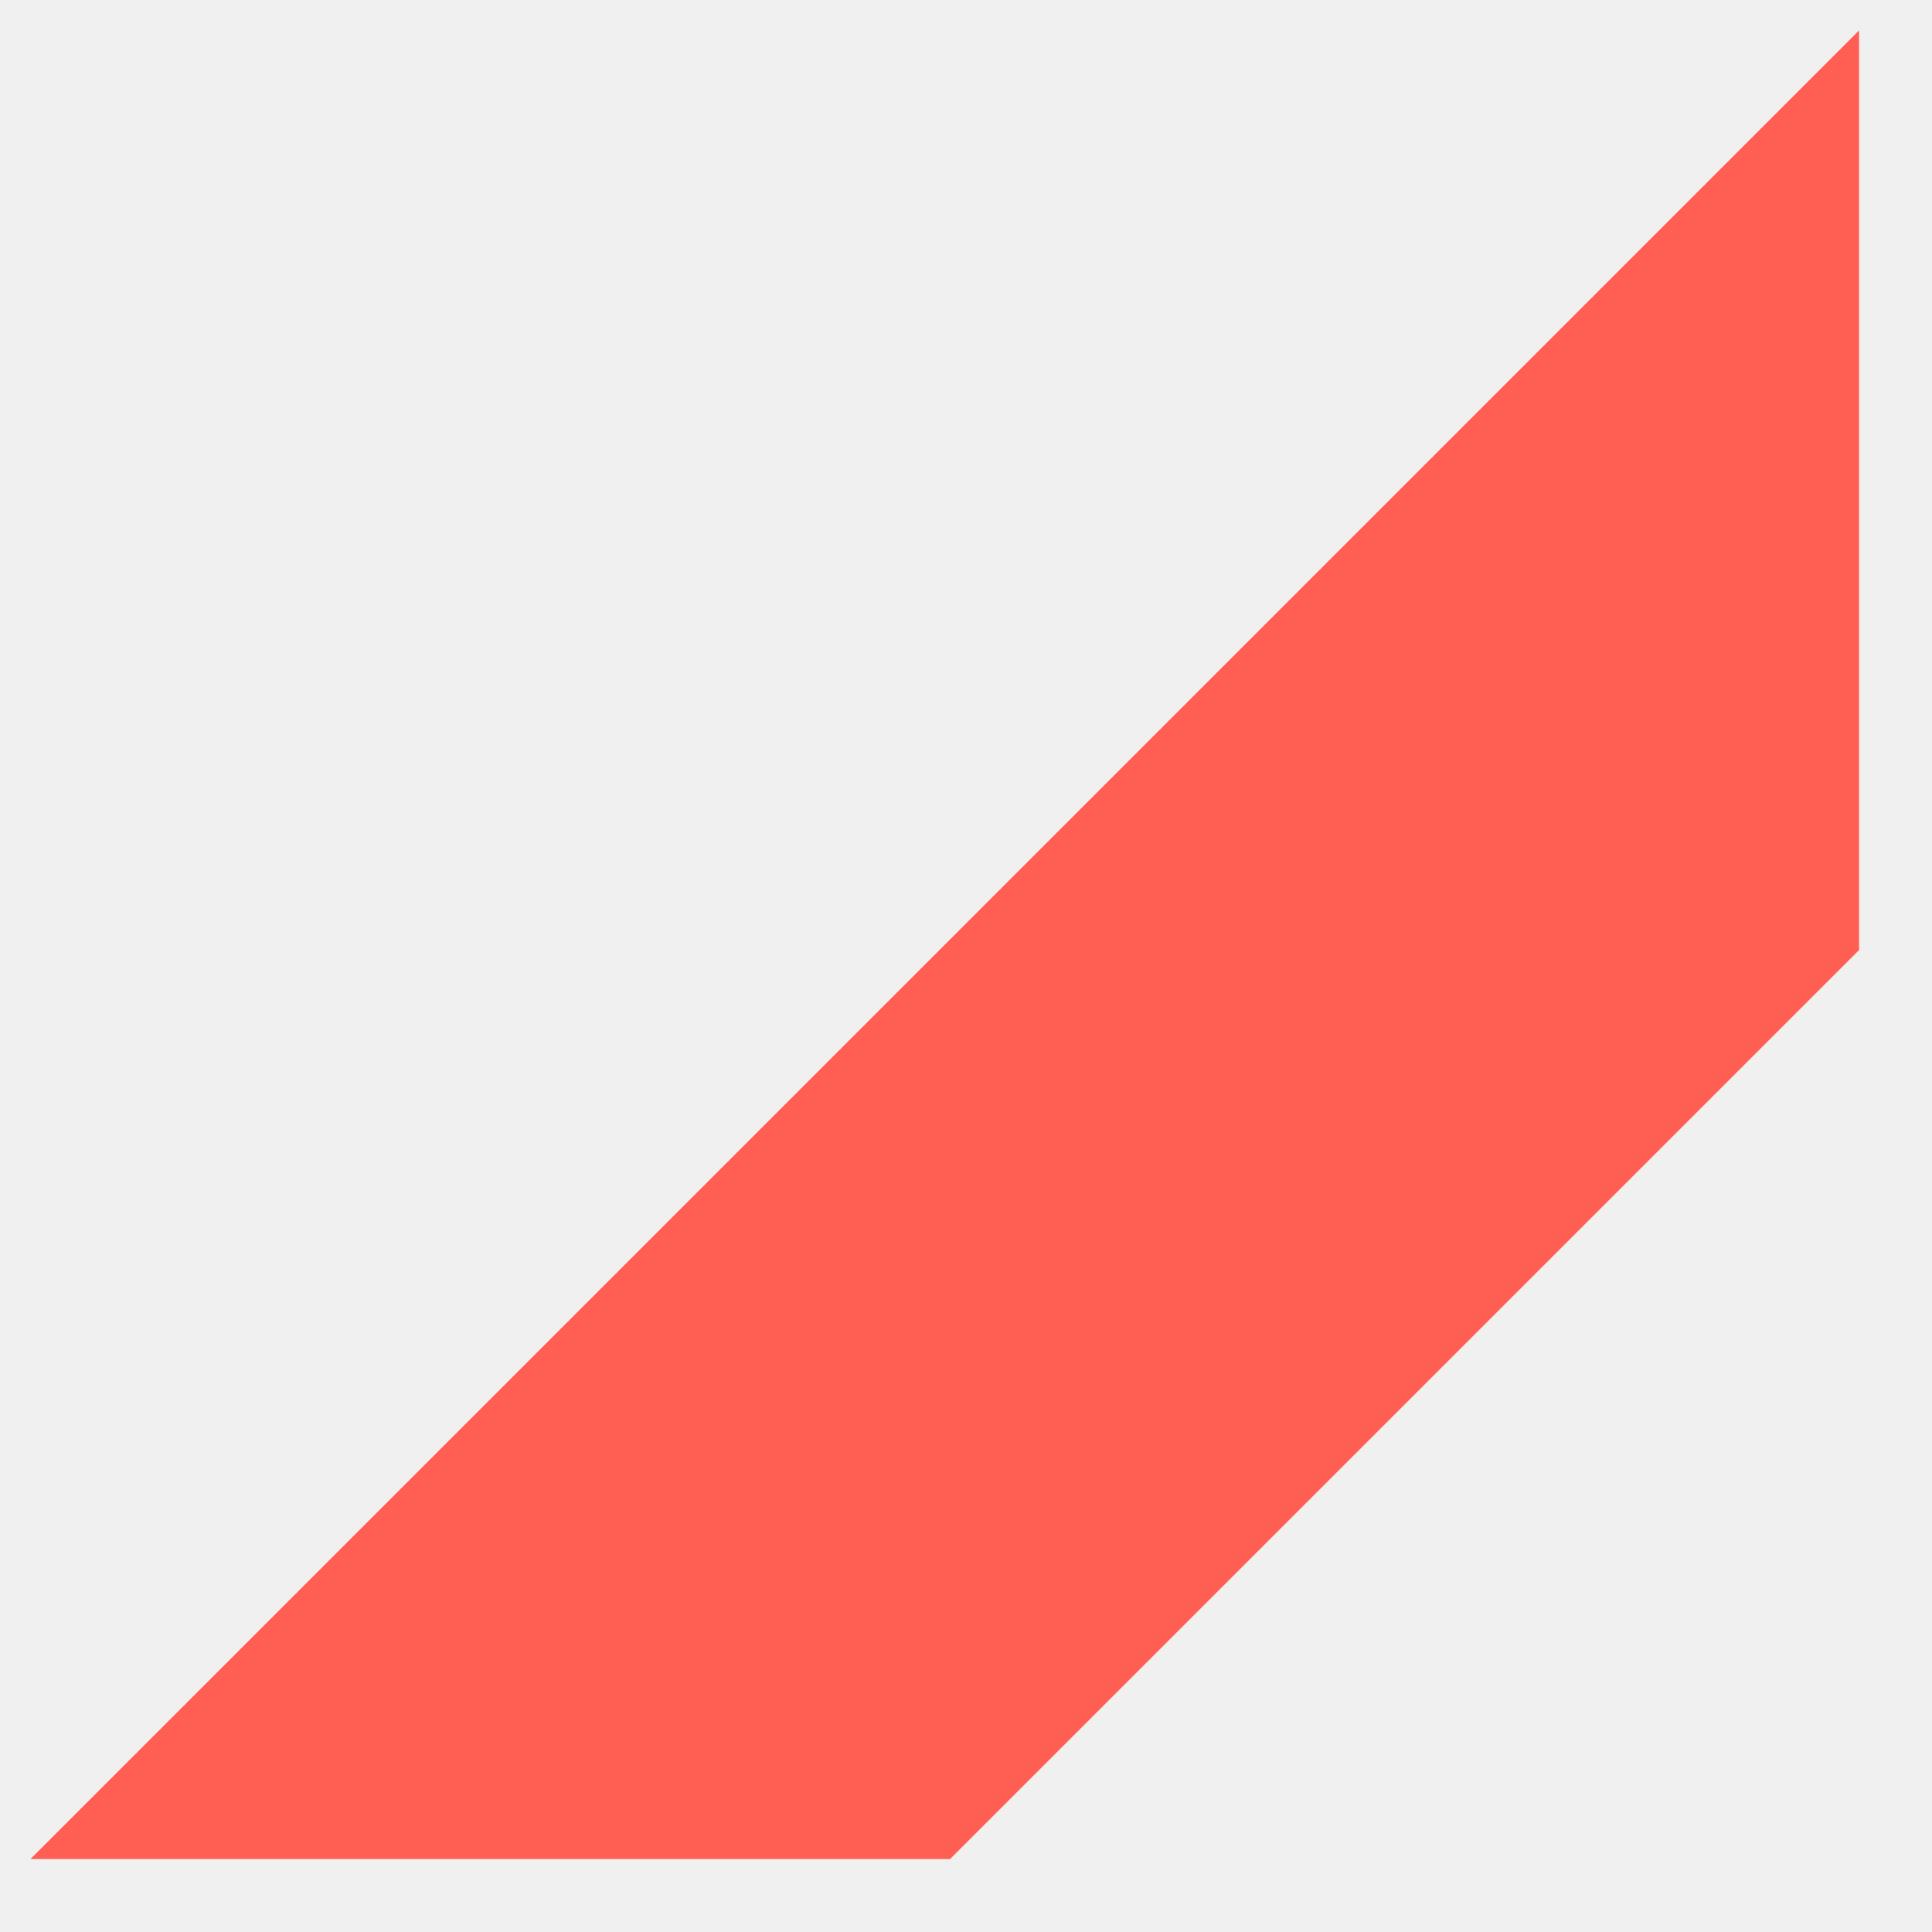
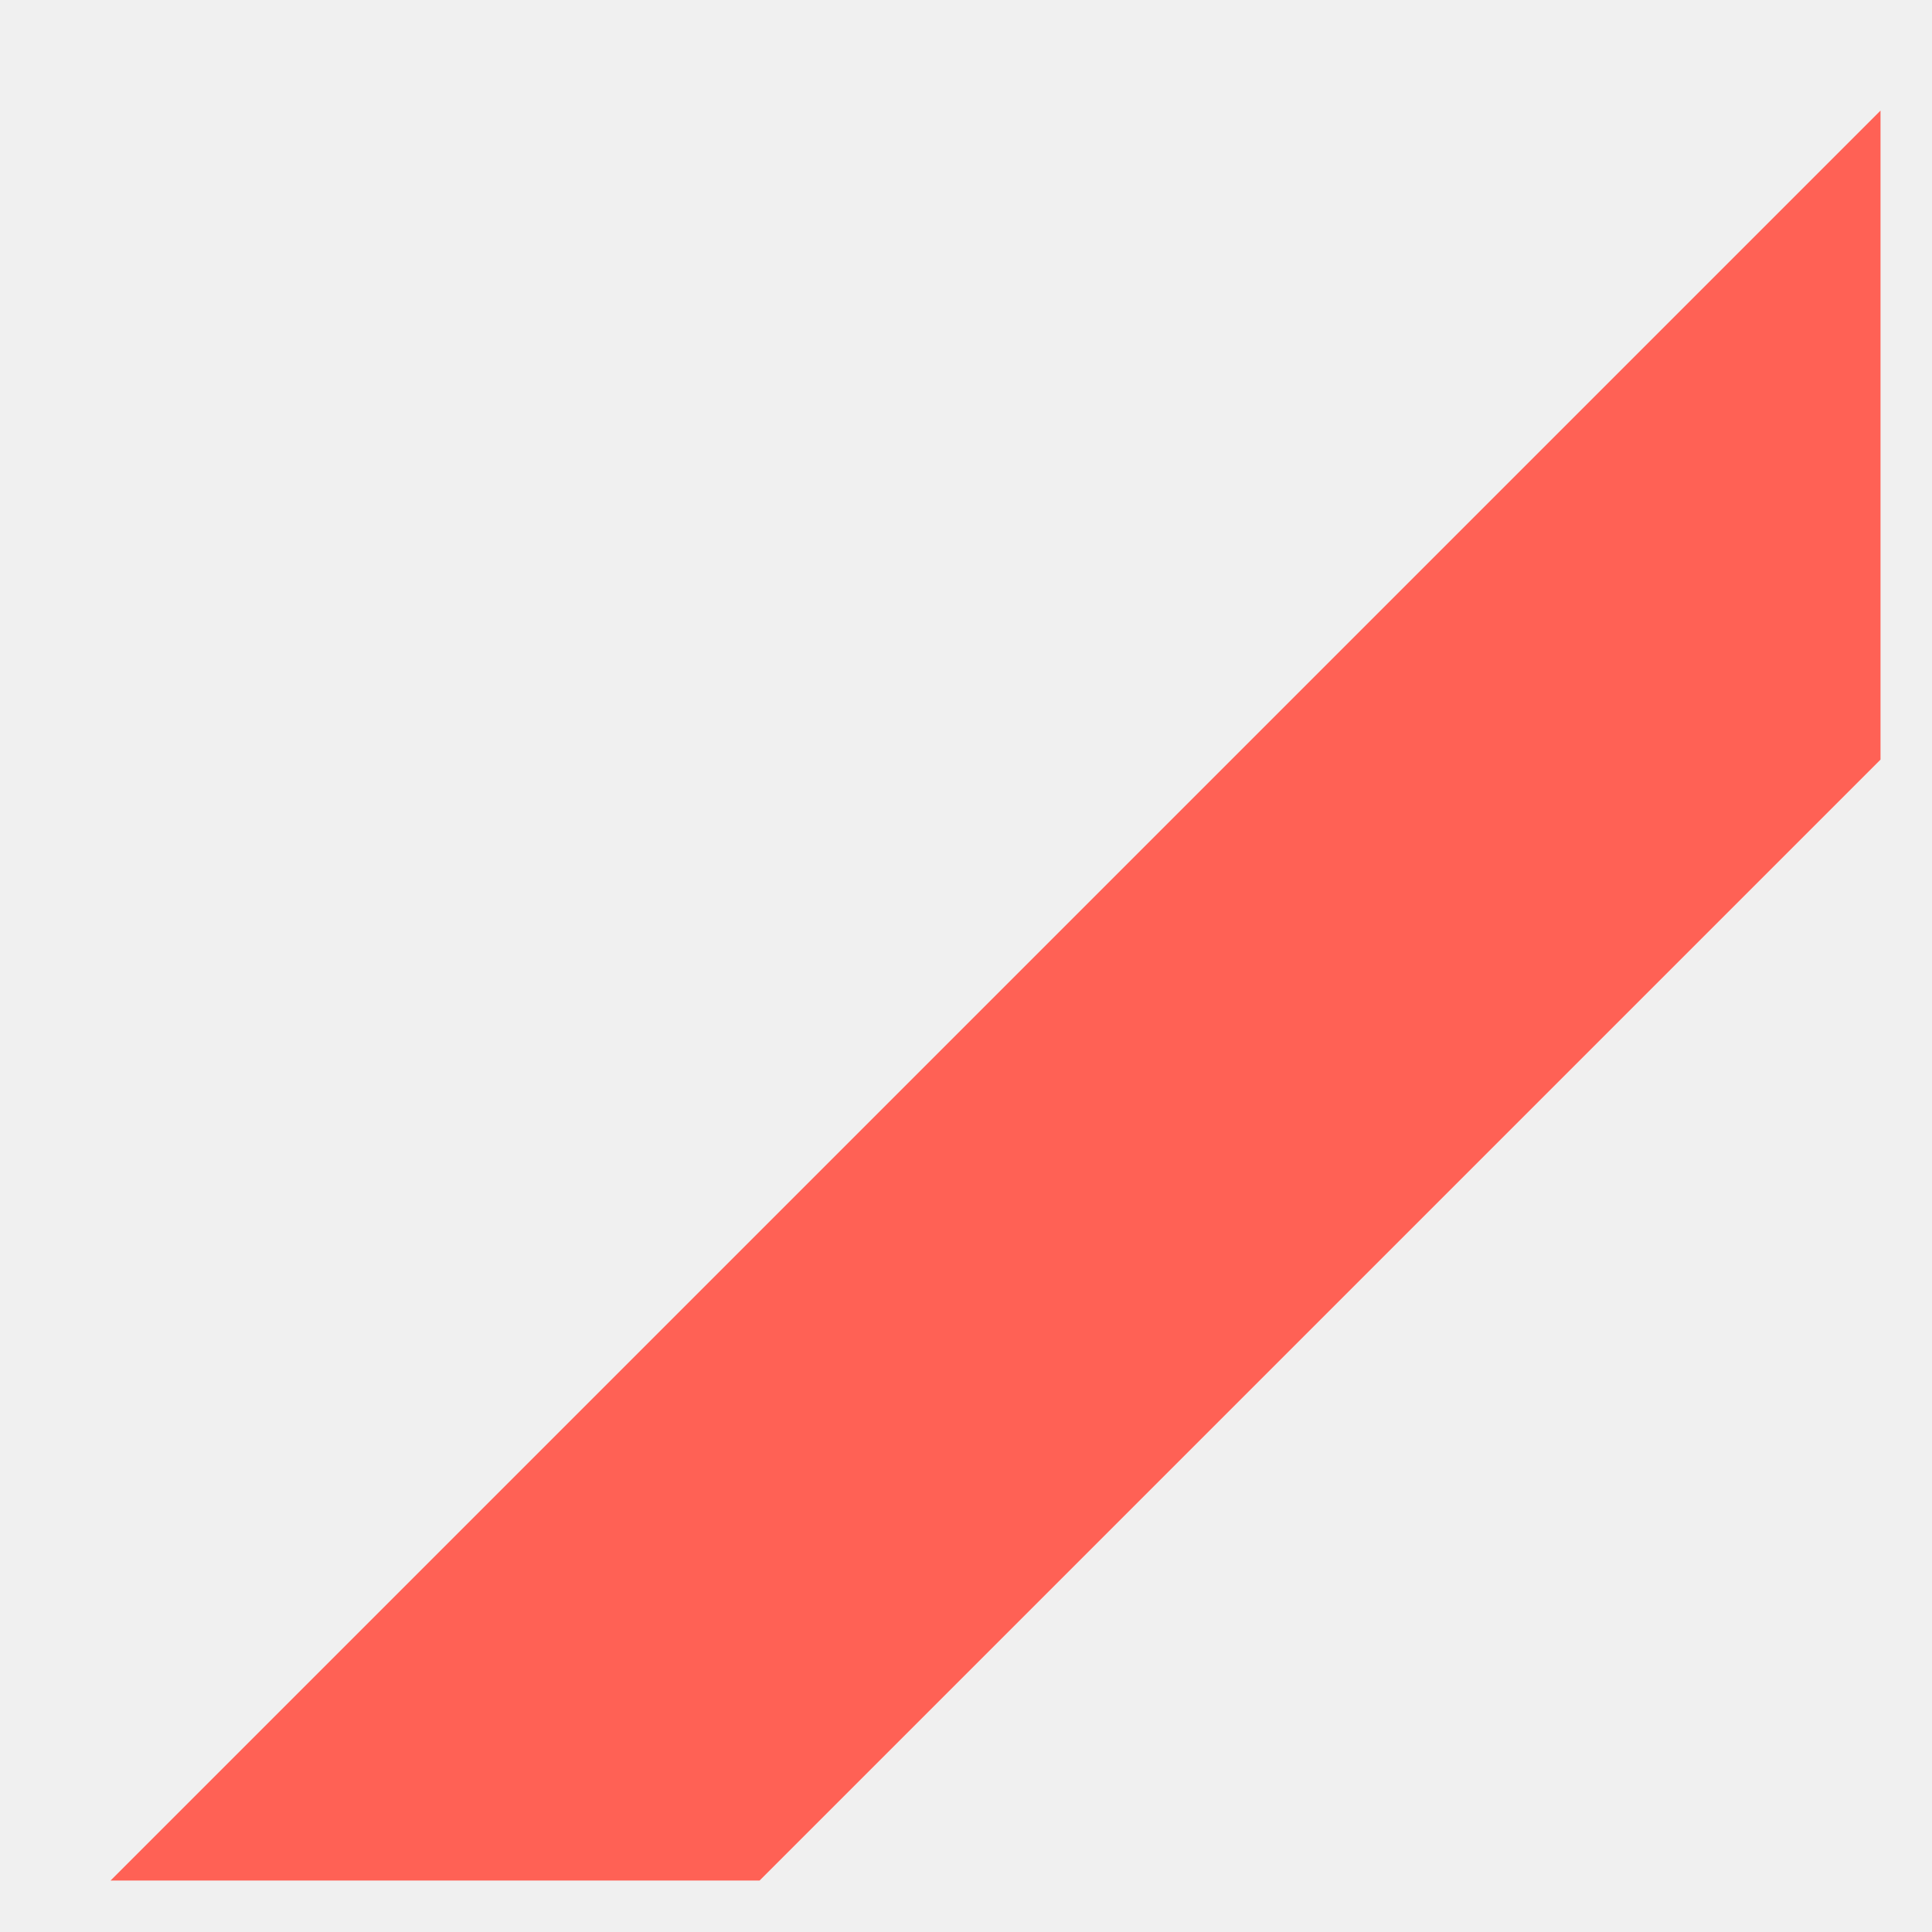
- <svg xmlns="http://www.w3.org/2000/svg" version="1.1" width="12px" height="12px">
+ <svg xmlns="http://www.w3.org/2000/svg" version="1.1" width="17px" height="17px">
  <defs>
    <pattern id="BGPattern" patternUnits="userSpaceOnUse" alignment="0 0" imageRepeat="None" />
-     <mask fill="white" id="Clip8117">
-       <path d="M 0.189 11.547  L 5.901 11.547  L 11.547 5.901  L 11.547 0.189  L 0.189 11.547  Z " fill-rule="evenodd" />
+     <mask fill="white" id="Clip224">
+       <path d="M 0.973 16.547  L 6.684 16.547  L 16.547 6.684  L 16.547 0.973  L 0.973 16.547  Z " fill-rule="evenodd" />
    </mask>
  </defs>
-   <g transform="matrix(1 0 0 1 -102 -1353 )">
-     <path d="M 0.189 11.547  L 5.901 11.547  L 11.547 5.901  L 11.547 0.189  L 0.189 11.547  Z " fill-rule="nonzero" fill="rgba(255, 95, 82, 1)" stroke="none" transform="matrix(1 0 0 1 102 1353 )" class="fill" />
-     <path d="M 0.189 11.547  L 5.901 11.547  L 11.547 5.901  L 11.547 0.189  L 0.189 11.547  Z " stroke-width="0" stroke-dasharray="0" stroke="rgba(255, 255, 255, 0)" fill="none" transform="matrix(1 0 0 1 102 1353 )" class="stroke" mask="url(#Clip8117)" />
+   <g transform="matrix(1 0 0 1 -97 -1348 )">
+     <path d="M 0.973 16.547  L 6.684 16.547  L 16.547 6.684  L 16.547 0.973  L 0.973 16.547  Z " fill-rule="nonzero" fill="rgba(255, 97, 85, 1)" stroke="none" transform="matrix(1 0 0 1 97 1348 )" class="fill" />
+     <path d="M 0.973 16.547  L 6.684 16.547  L 16.547 6.684  L 16.547 0.973  L 0.973 16.547  Z " stroke-width="0" stroke-dasharray="0" stroke="rgba(255, 255, 255, 0)" fill="none" transform="matrix(1 0 0 1 97 1348 )" class="stroke" mask="url(#Clip224)" />
  </g>
</svg>
